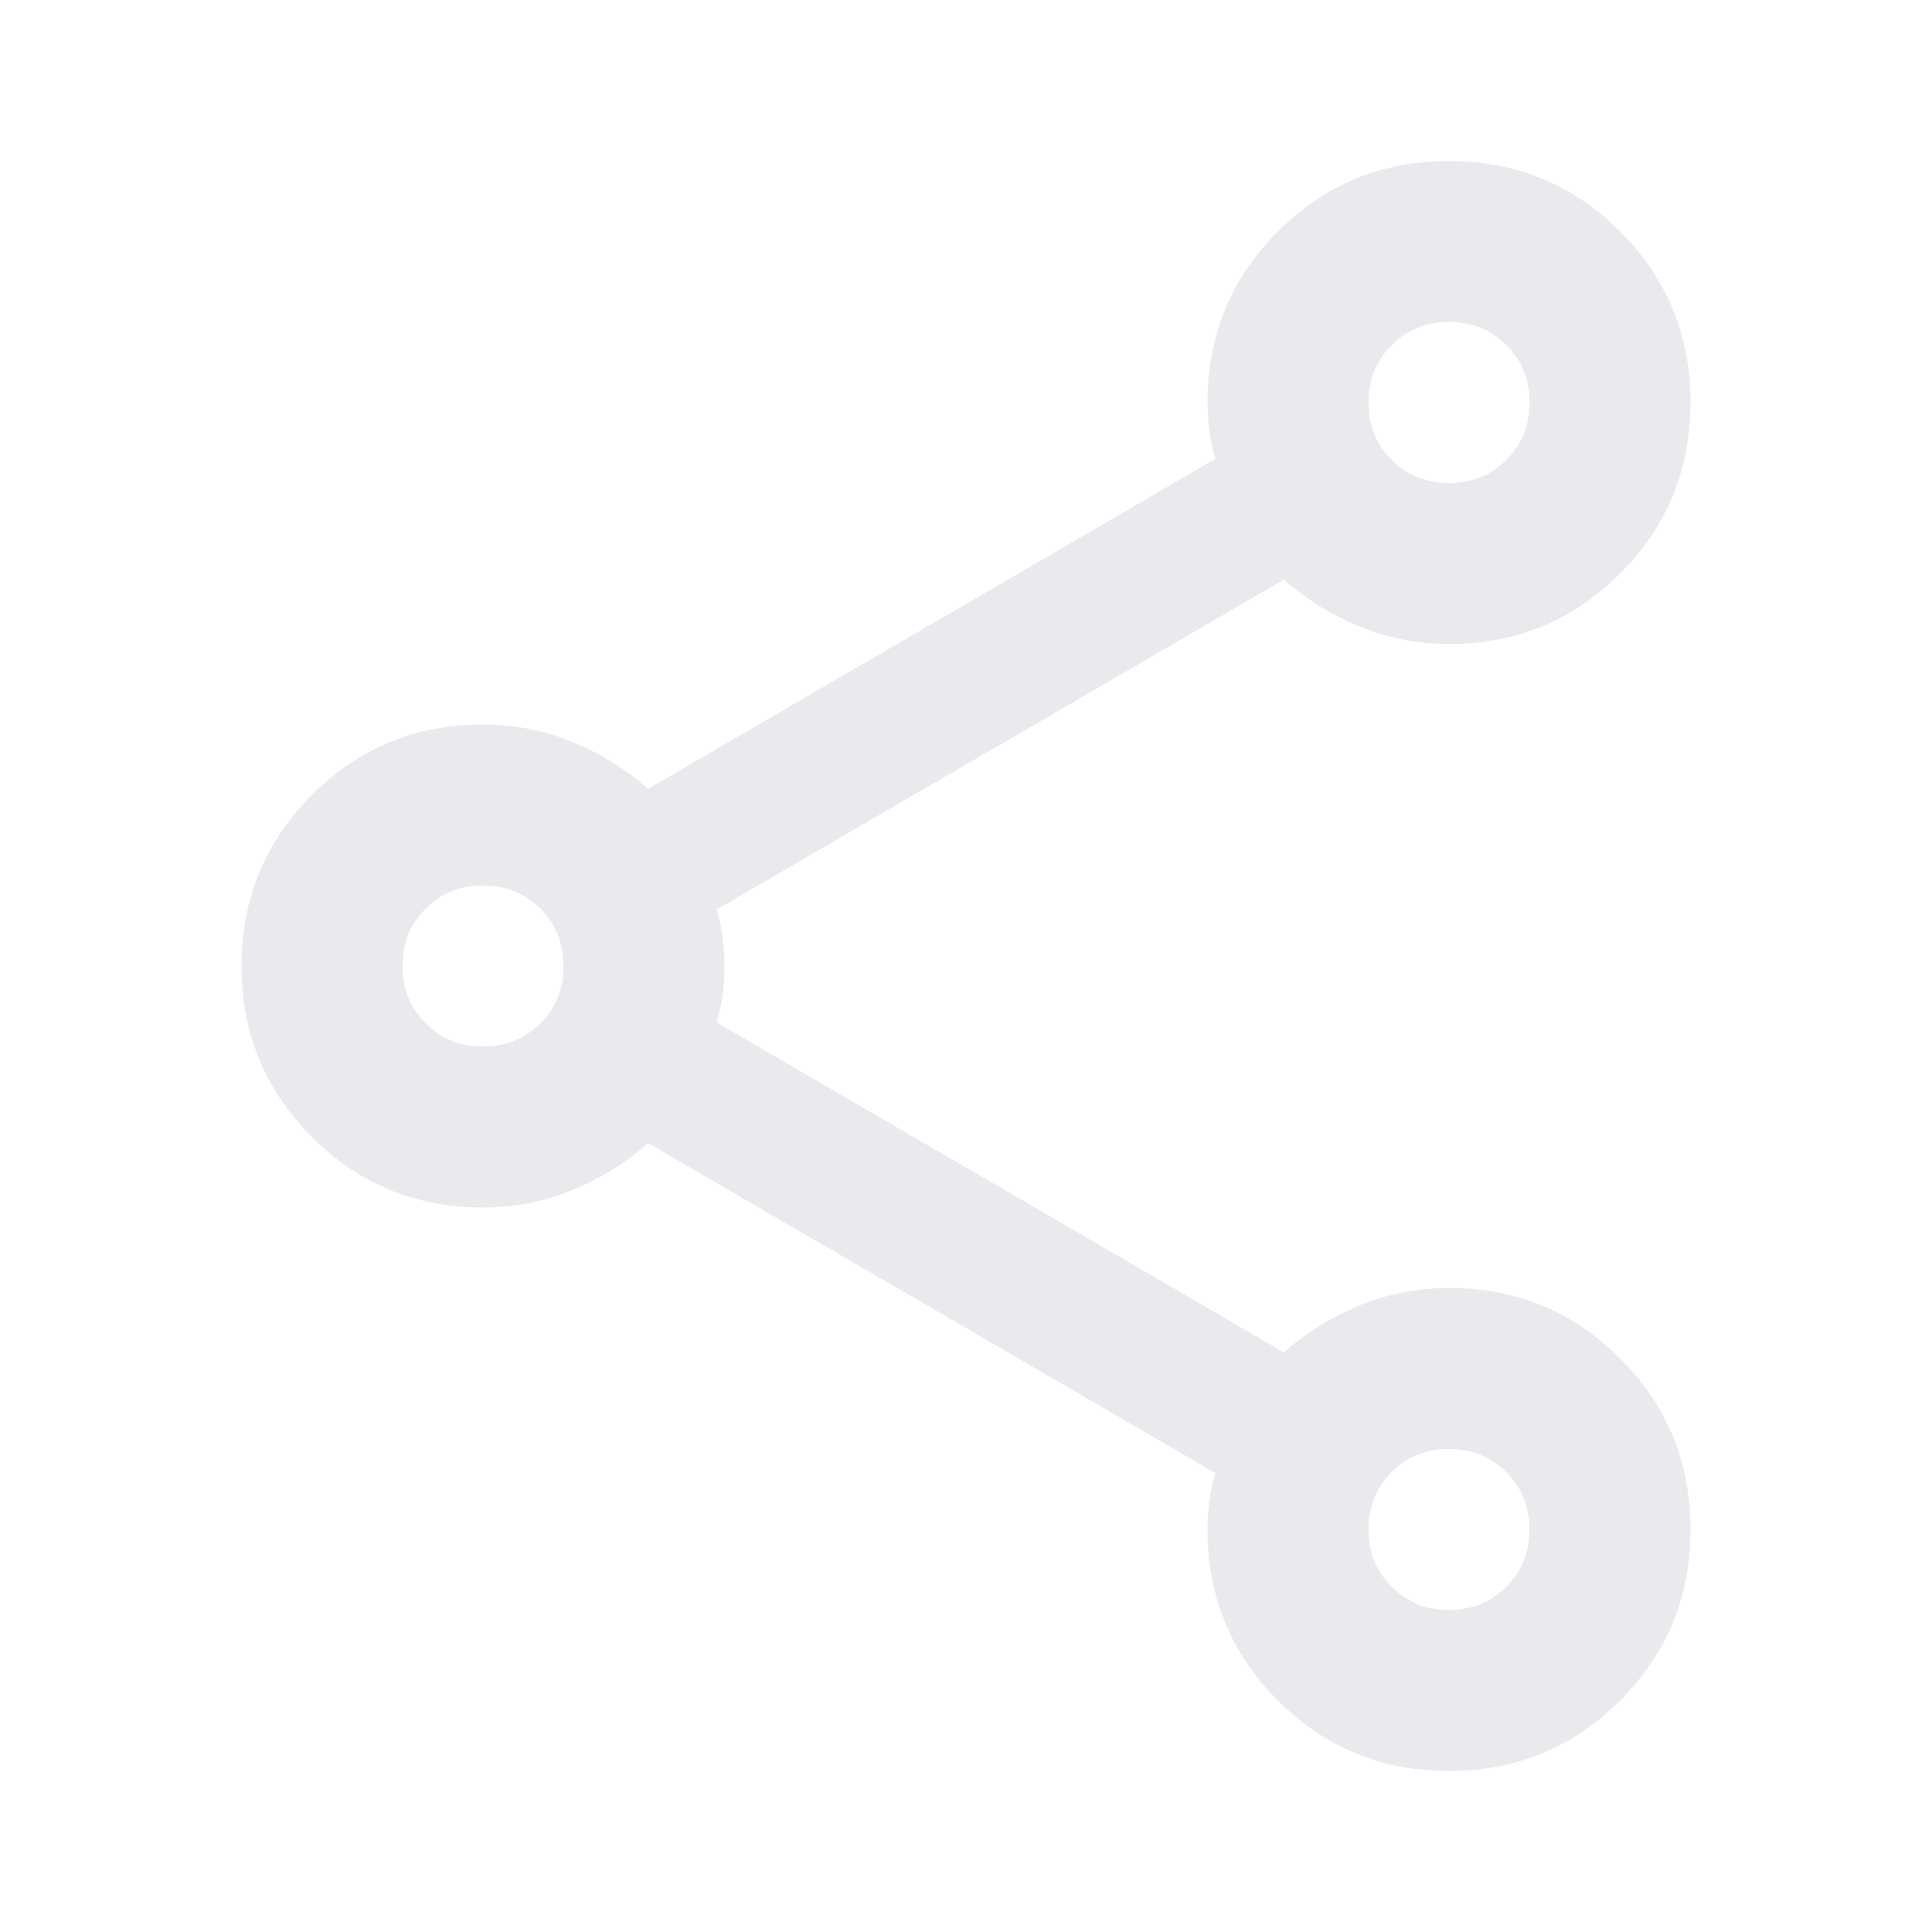
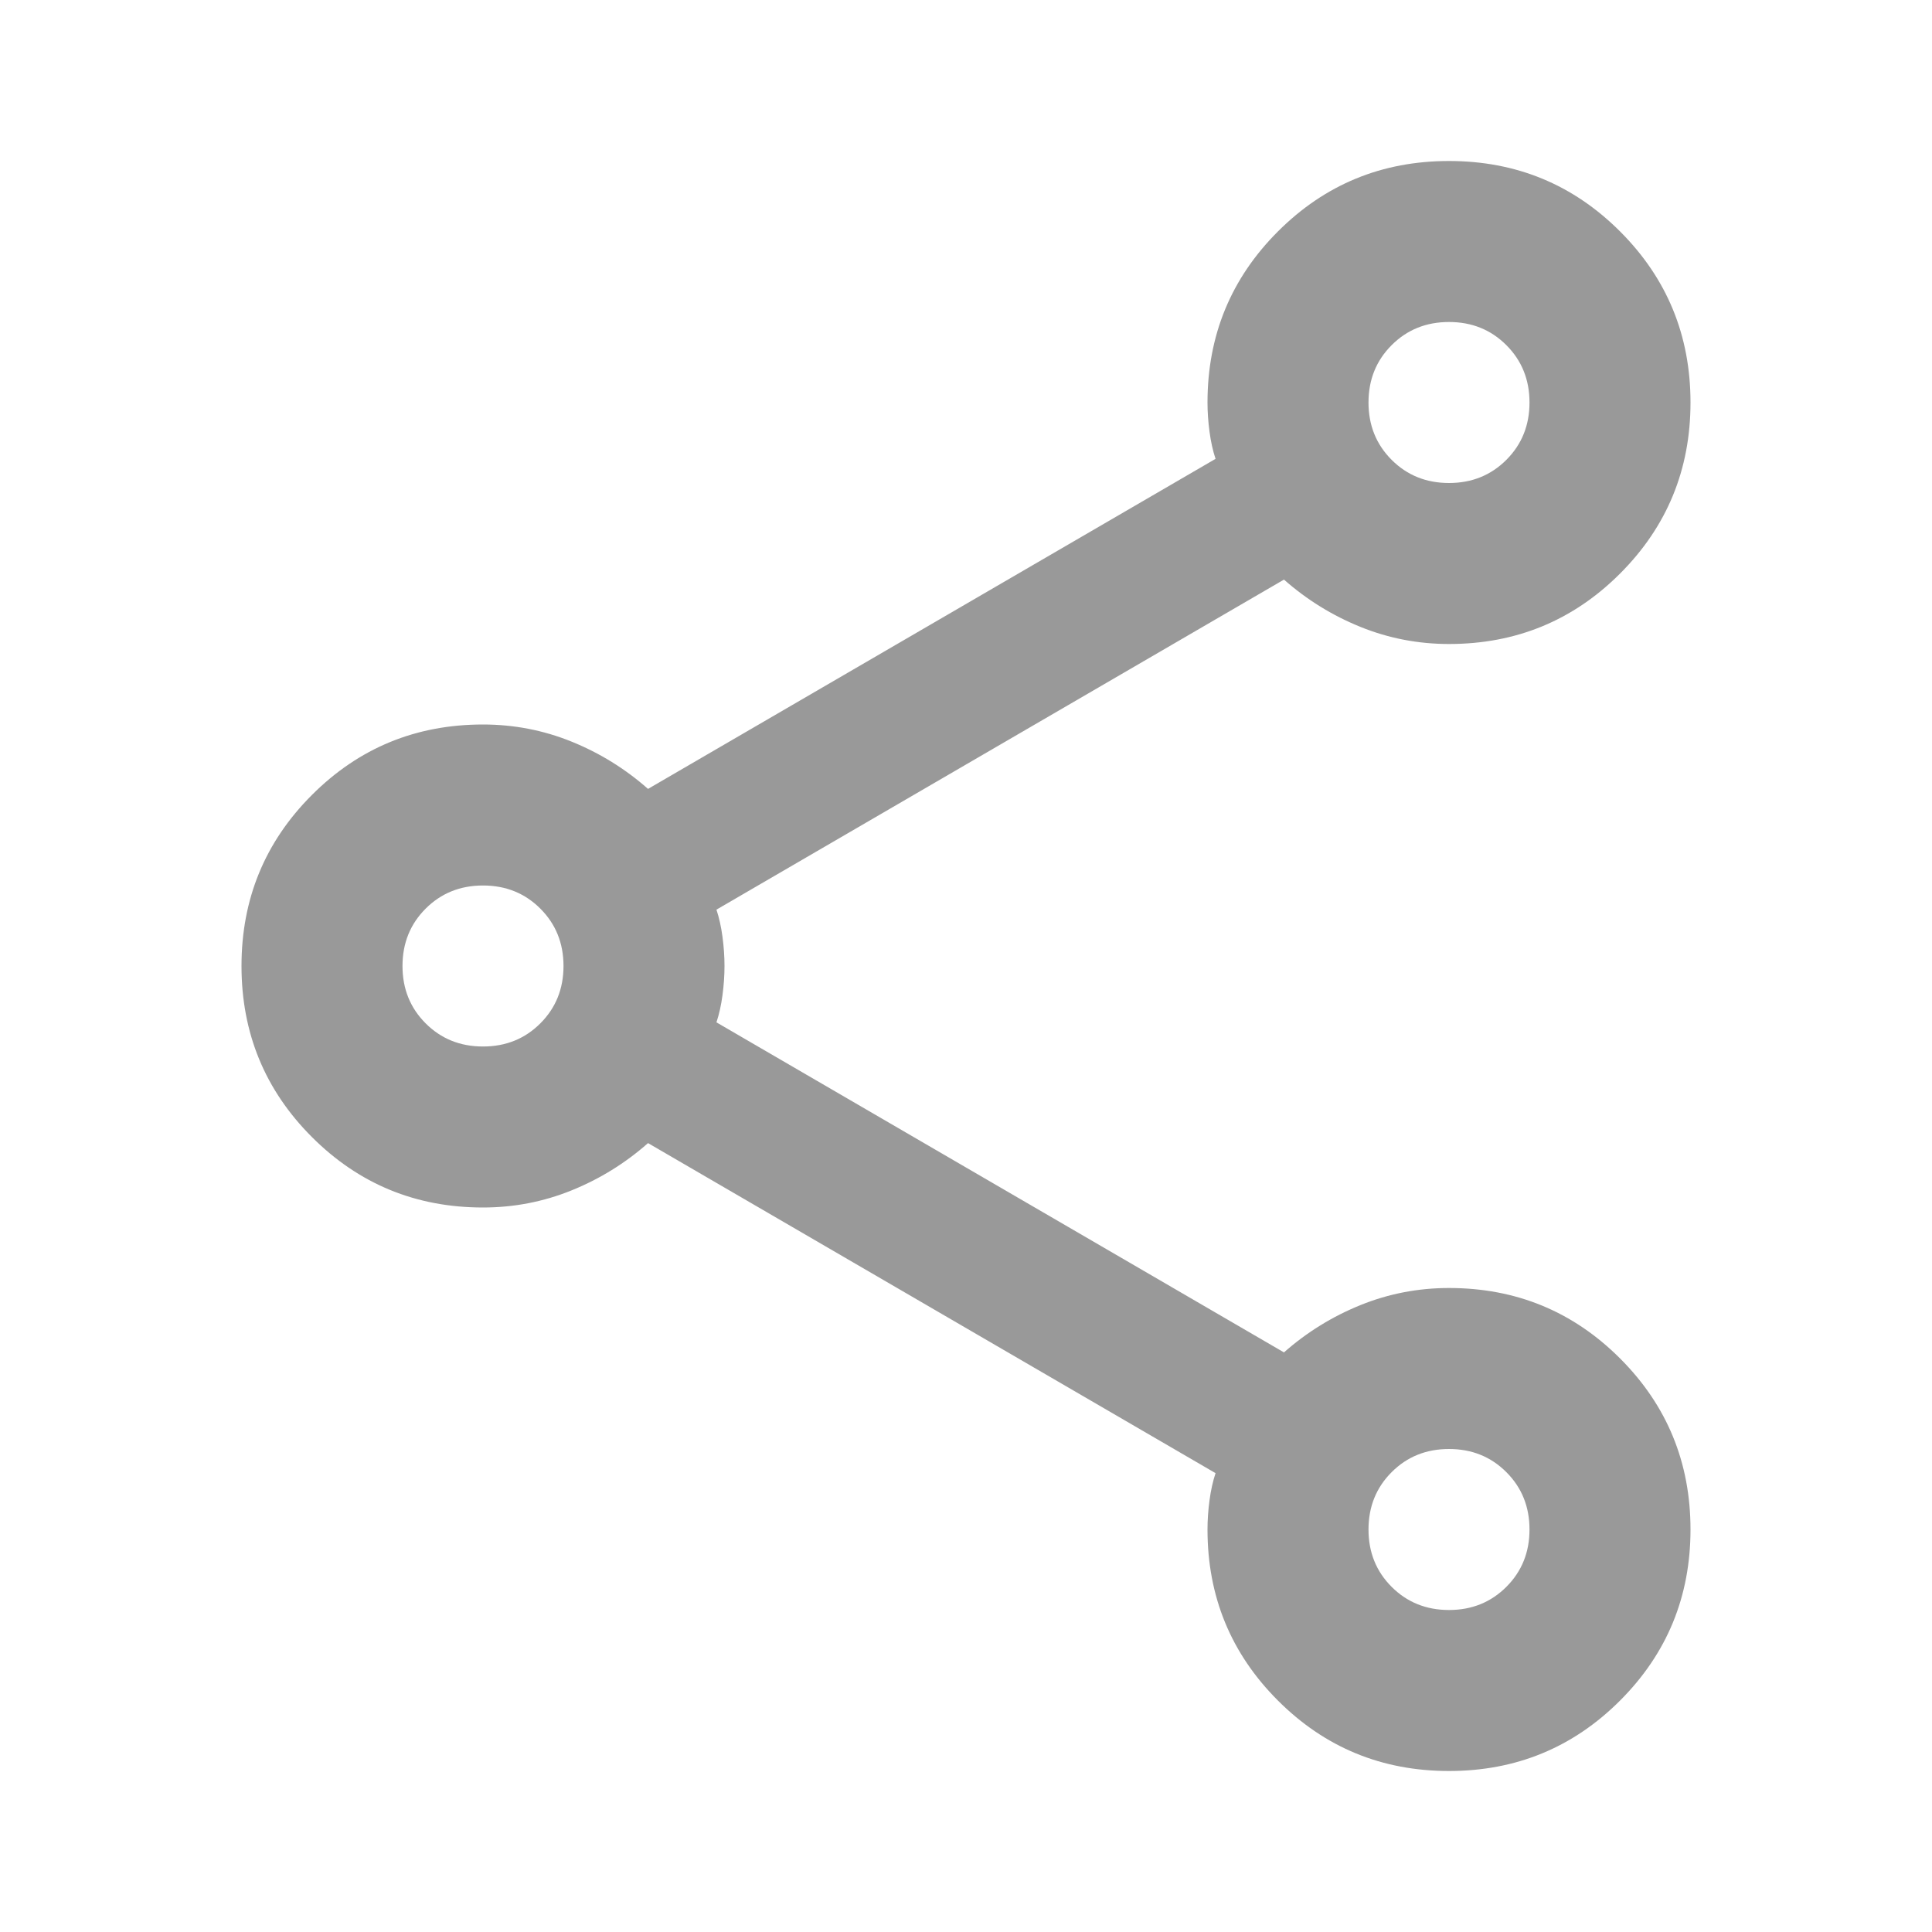
- <svg xmlns="http://www.w3.org/2000/svg" height="24px" viewBox="0 -960 960 960" width="24px" fill="#e8eaed">
+ <svg xmlns="http://www.w3.org/2000/svg" height="24px" viewBox="0 -960 960 960" width="24px" fill="#999999">
  <path d="M720-80q-50 0-85-35t-35-85q0-7 1-14.5t3-13.5L322-392q-17 15-38 23.5t-44 8.5q-50 0-85-35t-35-85q0-50 35-85t85-35q23 0 44 8.5t38 23.5l282-164q-2-6-3-13.5t-1-14.5q0-50 35-85t85-35q50 0 85 35t35 85q0 50-35 85t-85 35q-23 0-44-8.5T638-672L356-508q2 6 3 13.5t1 14.5q0 7-1 14.5t-3 13.5l282 164q17-15 38-23.5t44-8.5q50 0 85 35t35 85q0 50-35 85t-85 35Zm0-640q17 0 28.5-11.5T760-760q0-17-11.5-28.5T720-800q-17 0-28.5 11.5T680-760q0 17 11.5 28.5T720-720ZM240-440q17 0 28.5-11.5T280-480q0-17-11.5-28.5T240-520q-17 0-28.5 11.5T200-480q0 17 11.5 28.5T240-440Zm480 280q17 0 28.5-11.5T760-200q0-17-11.5-28.5T720-240q-17 0-28.5 11.5T680-200q0 17 11.5 28.5T720-160Zm0-600ZM240-480Zm480 280Z" />
</svg>
